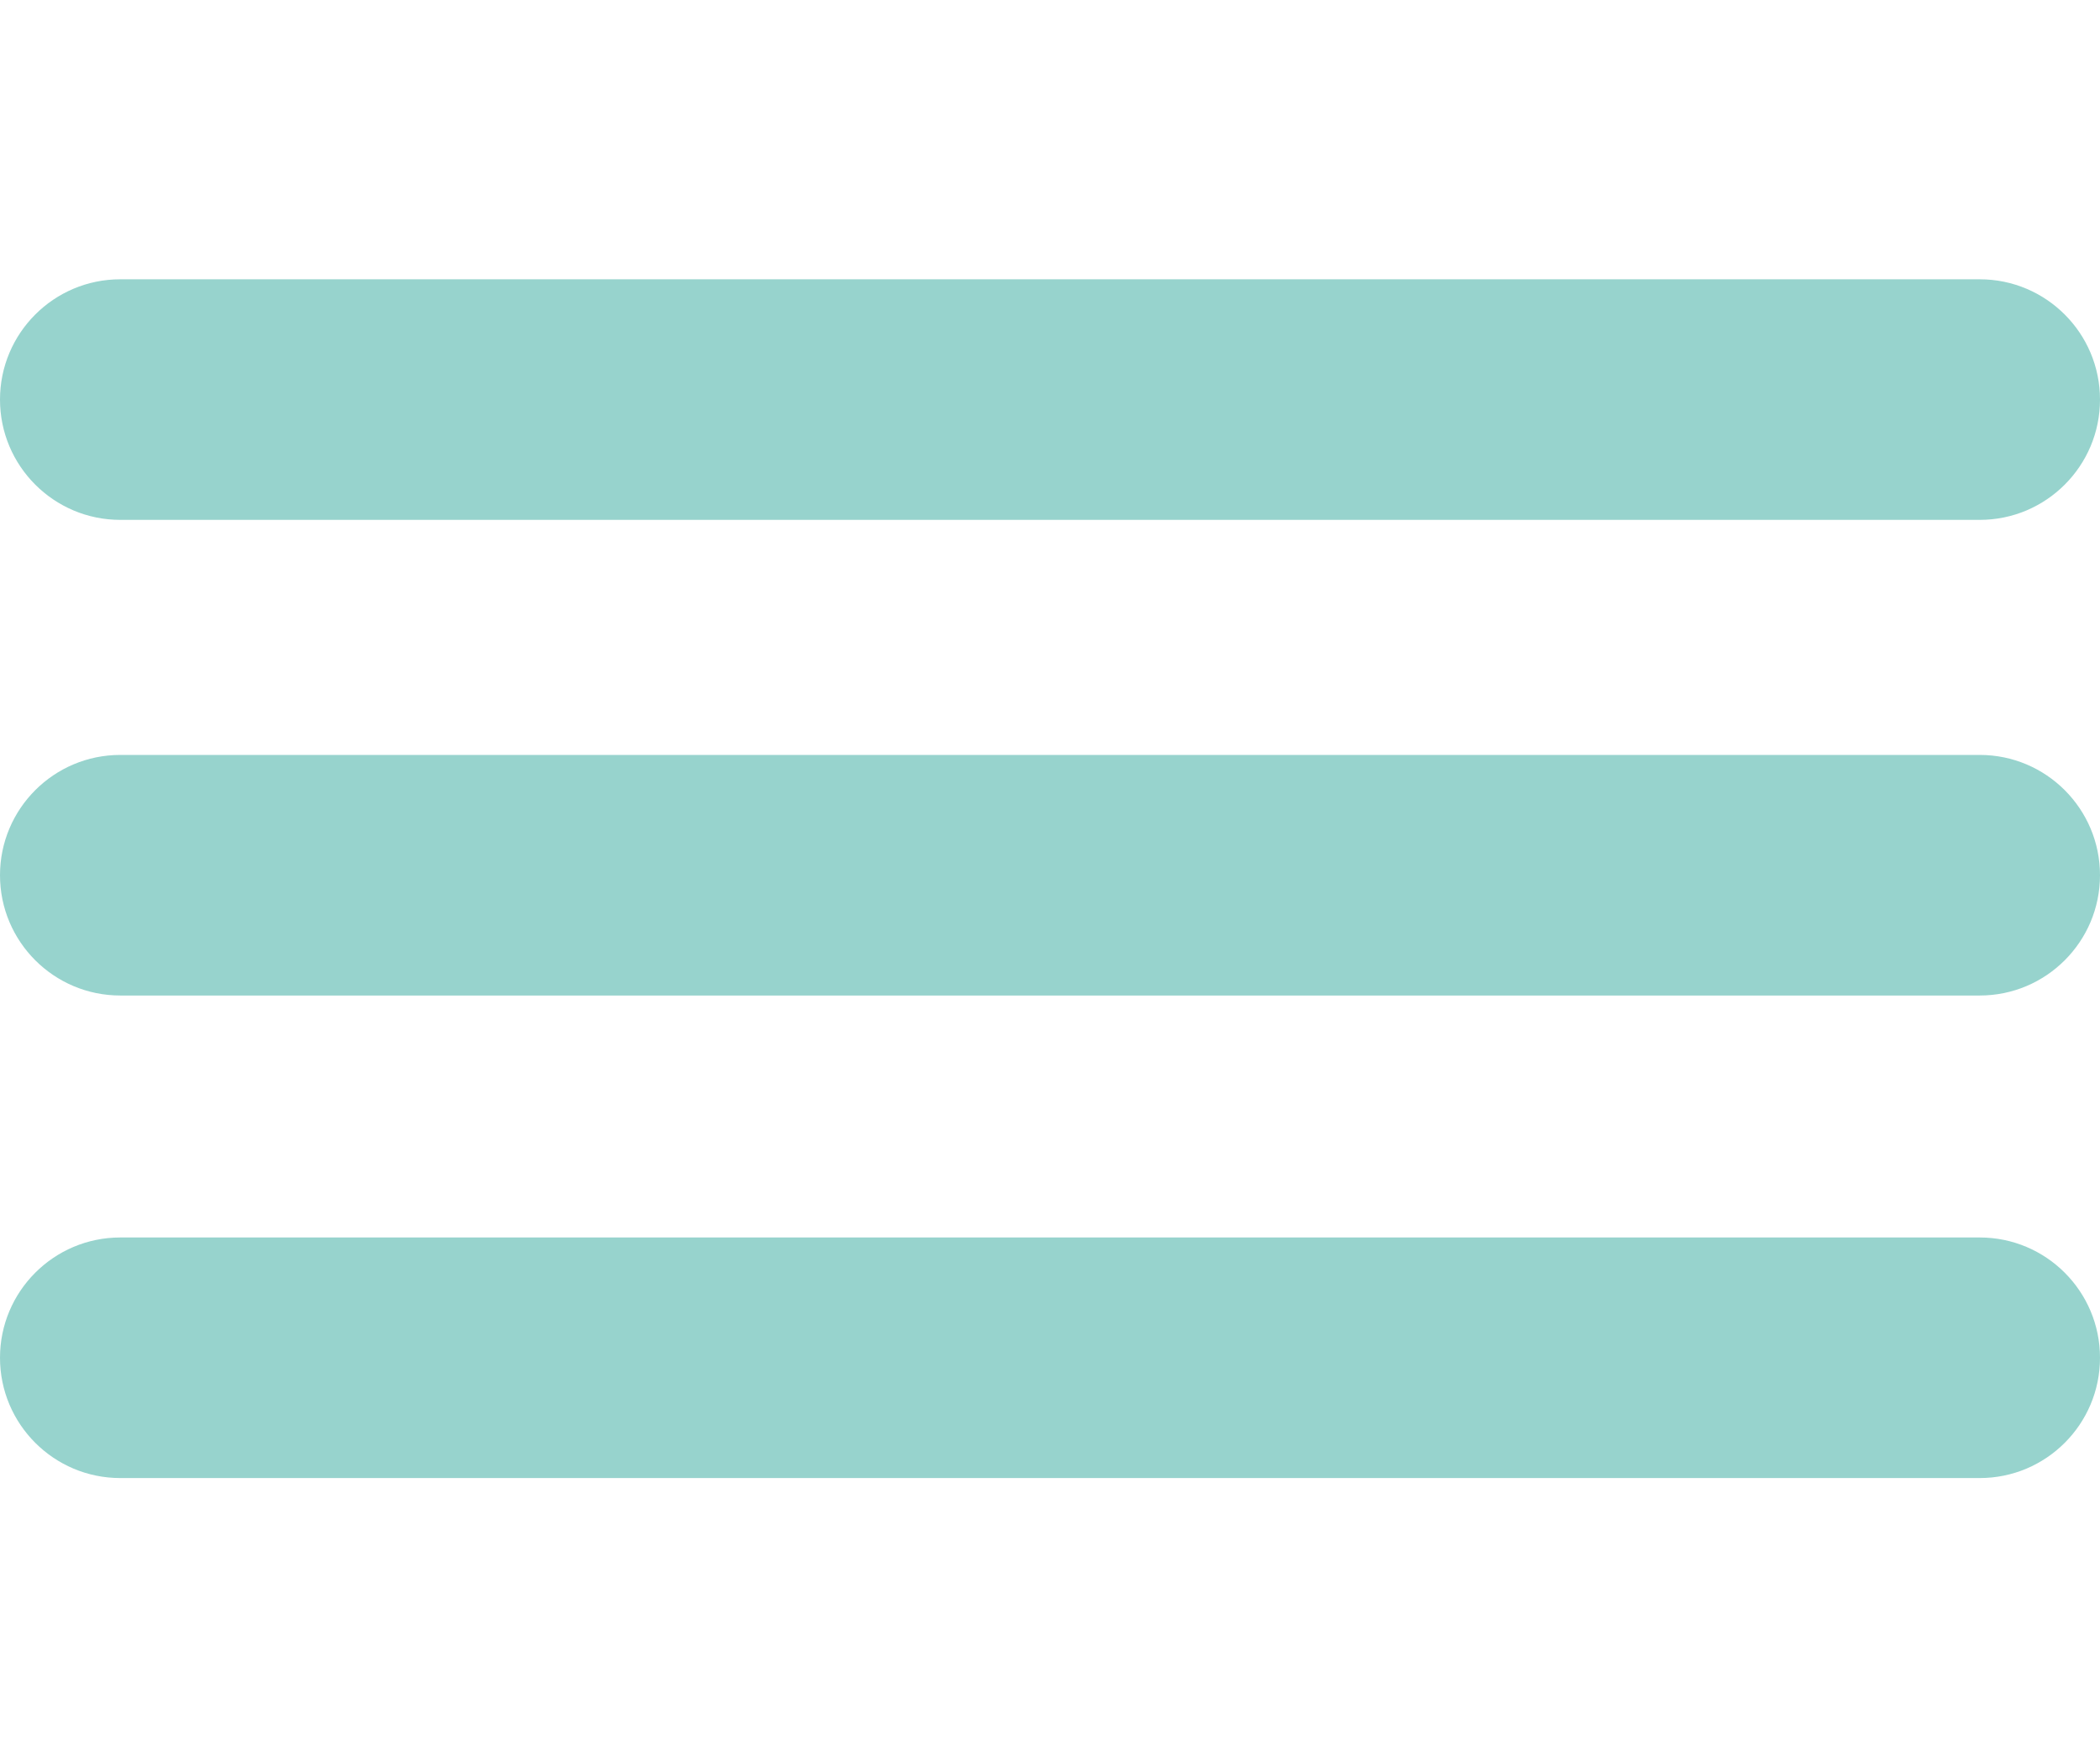
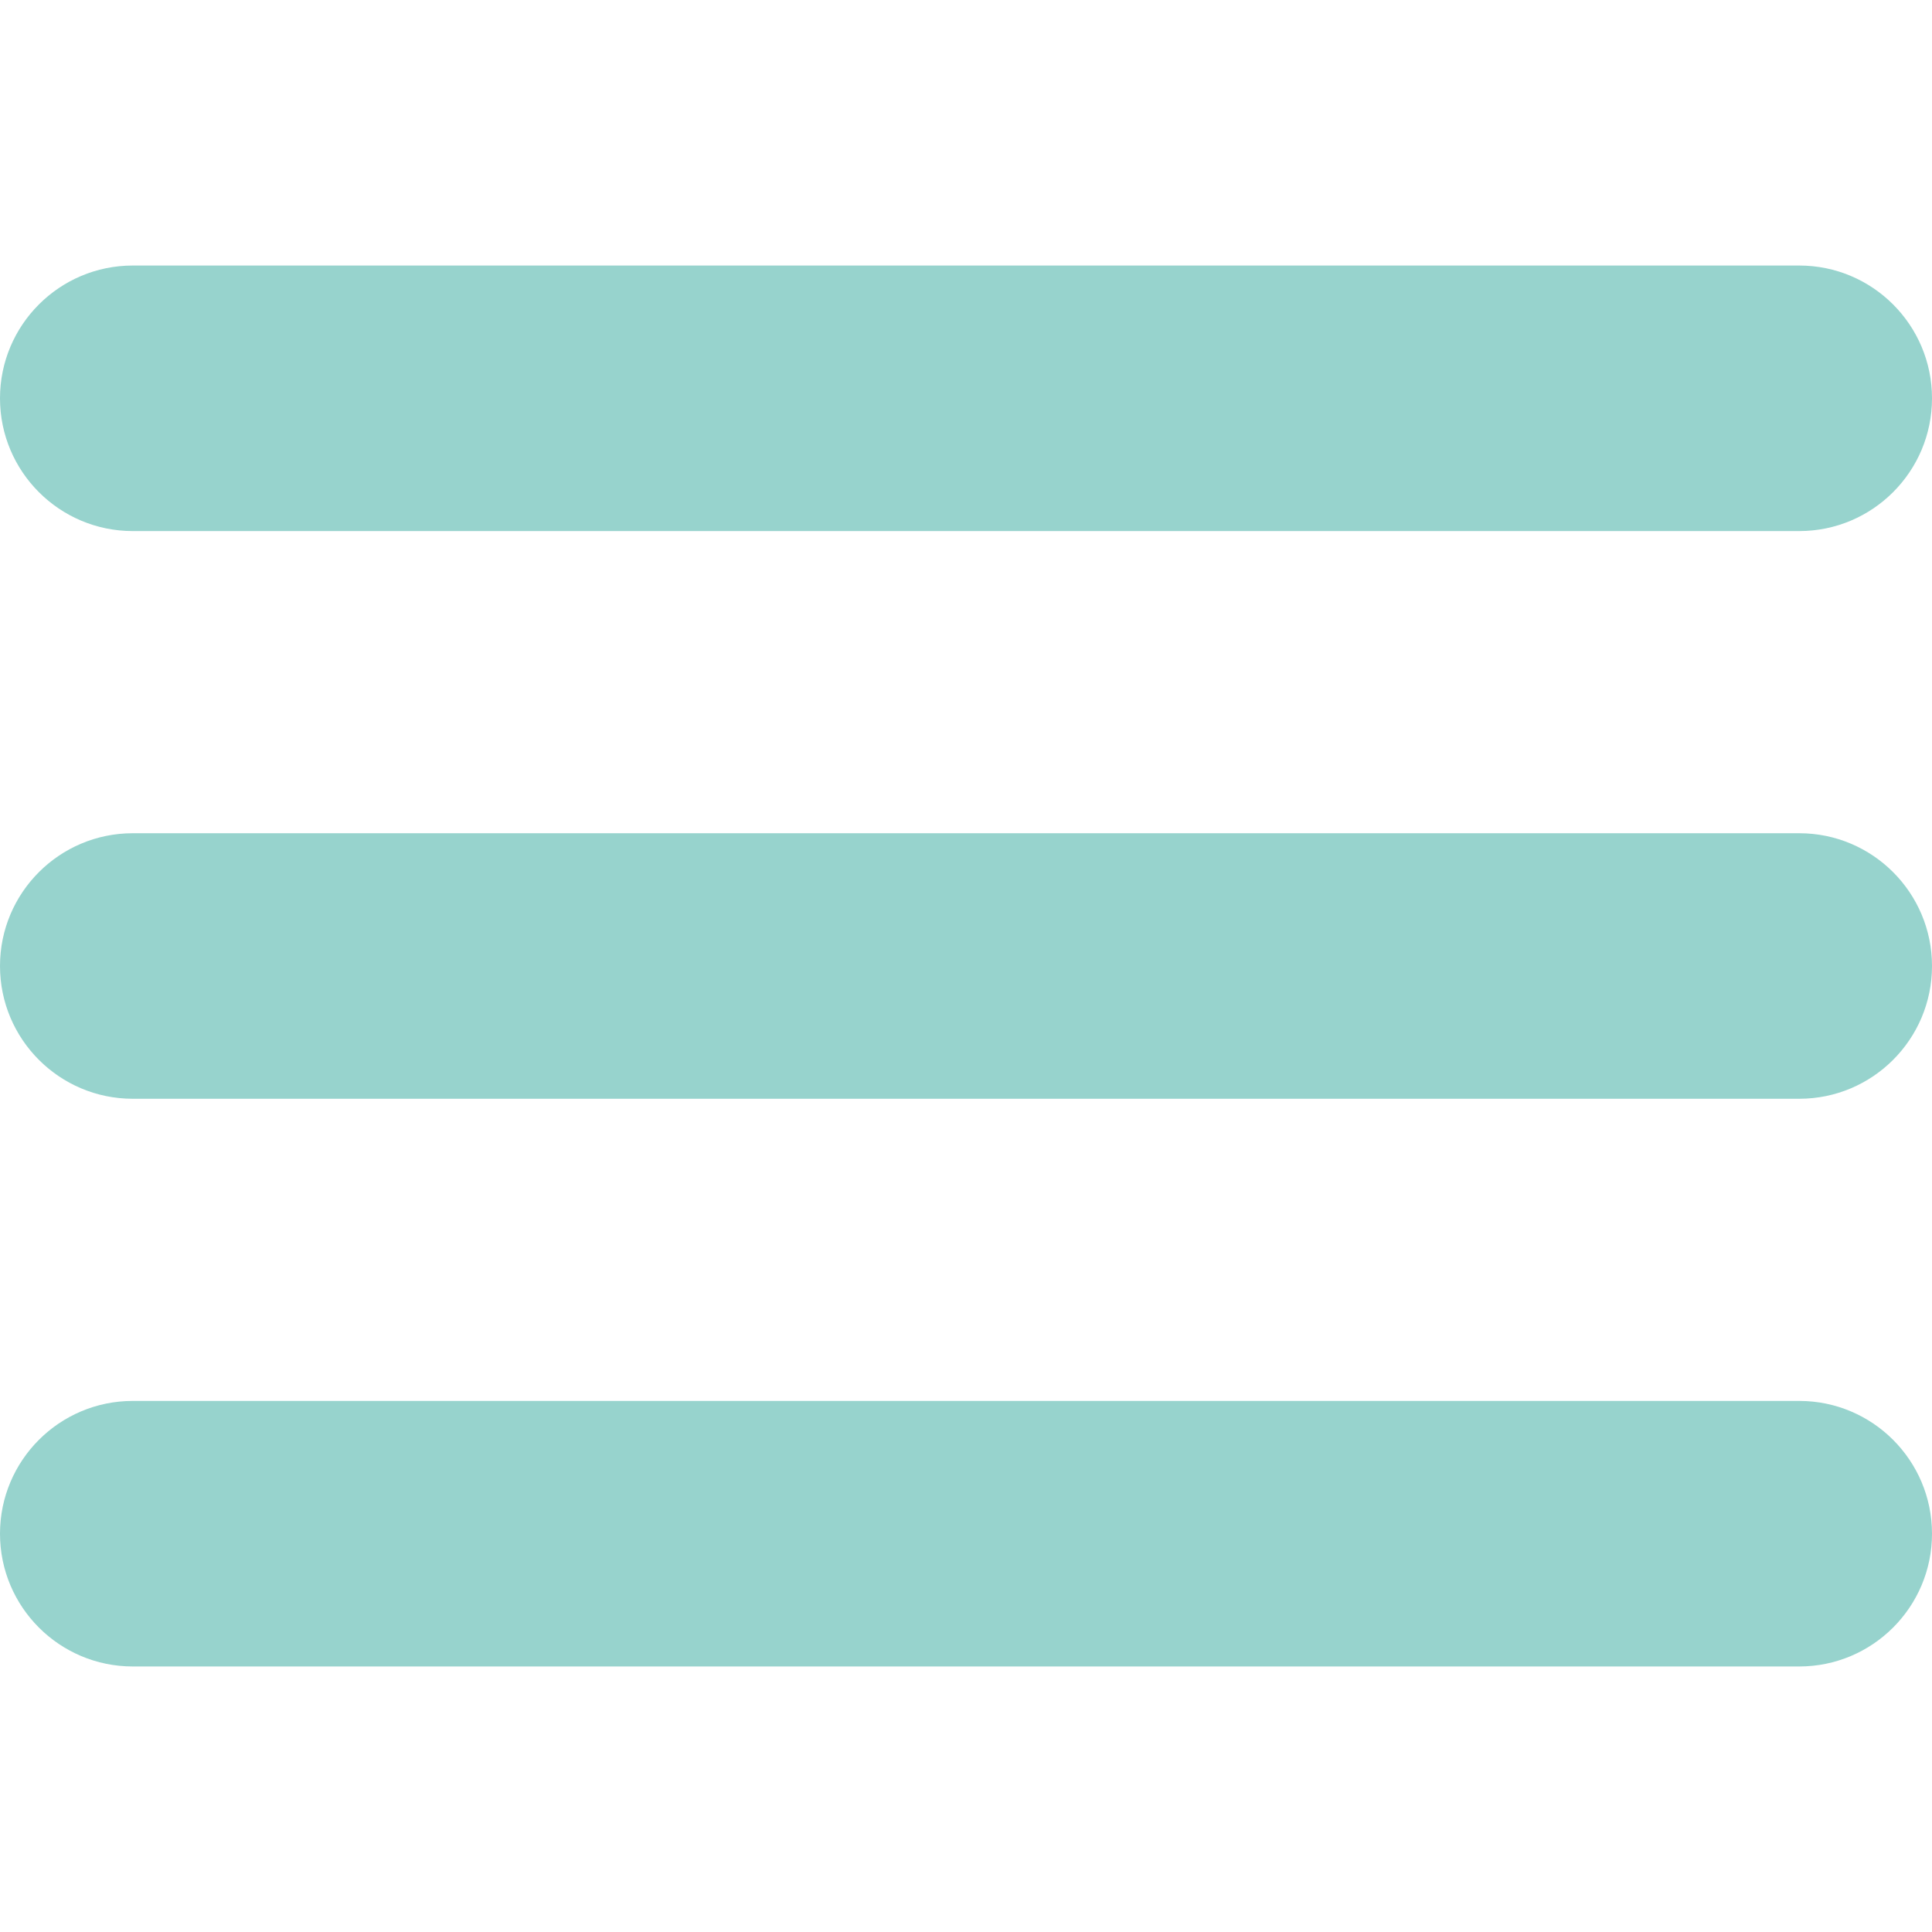
- <svg xmlns="http://www.w3.org/2000/svg" width="100%" height="100%" viewBox="0 0 6000 5000" version="1.1" xml:space="preserve" style="fill-rule:evenodd;clip-rule:evenodd;stroke-linejoin:round;stroke-miterlimit:2;">
+ <svg xmlns="http://www.w3.org/2000/svg" width="100%" height="100%" viewBox="0 0 6000 6000" version="1.1" xml:space="preserve" style="fill-rule:evenodd;clip-rule:evenodd;stroke-linejoin:round;stroke-miterlimit:2;">
  <g>
-     <path d="M6000,1141.39c0,189.639 -153.963,343.602 -343.602,343.602l-5312.796,0c-189.639,0 -343.602,-153.963 -343.602,-343.602c0,-189.639 153.963,-343.602 343.602,-343.602l5312.796,0c189.639,0 343.602,153.963 343.602,343.602Z" style="fill:#97d3cd;" />
-     <path d="M6000,2500c0,189.639 -153.963,343.602 -343.602,343.602l-5312.796,0c-189.639,0 -343.602,-153.963 -343.602,-343.602c0,-189.639 153.963,-343.602 343.602,-343.602l5312.796,0c189.639,0 343.602,153.963 343.602,343.602Z" style="fill:#97d3cd;" />
-     <path d="M6000,3878.357c0,189.639 -153.963,343.602 -343.602,343.602l-5312.796,0c-189.639,0 -343.602,-153.963 -343.602,-343.602c0,-189.639 153.963,-343.602 343.602,-343.602l5312.796,0c189.639,0 343.602,153.963 343.602,343.602Z" style="fill:#97d3cd;" />
+     <path d="M6000,1236.967c0,227.567 -184.755,412.322 -412.322,412.322l-5175.355,0c-227.567,0 -412.322,-184.755 -412.322,-412.322c0,-227.567 184.755,-412.322 412.322,-412.322l5175.355,0c227.567,0 412.322,184.755 412.322,412.322Z" style="fill:#97d3cd;" />
+     <path d="M6000,3000c0,227.567 -184.755,412.322 -412.322,412.322l-5175.355,0c-227.567,0 -412.322,-184.755 -412.322,-412.322c0,-227.567 184.755,-412.322 412.322,-412.322l5175.355,0c227.567,0 412.322,184.755 412.322,412.322Z" style="fill:#97d3cd;" />
+     <path d="M6000,4763.033c0,227.567 -184.755,412.322 -412.322,412.322l-5175.355,0c-227.567,0 -412.322,-184.755 -412.322,-412.322c0,-227.567 184.755,-412.322 412.322,-412.322l5175.355,0c227.567,0 412.322,184.755 412.322,412.322Z" style="fill:#97d3cd;" />
  </g>
</svg>
